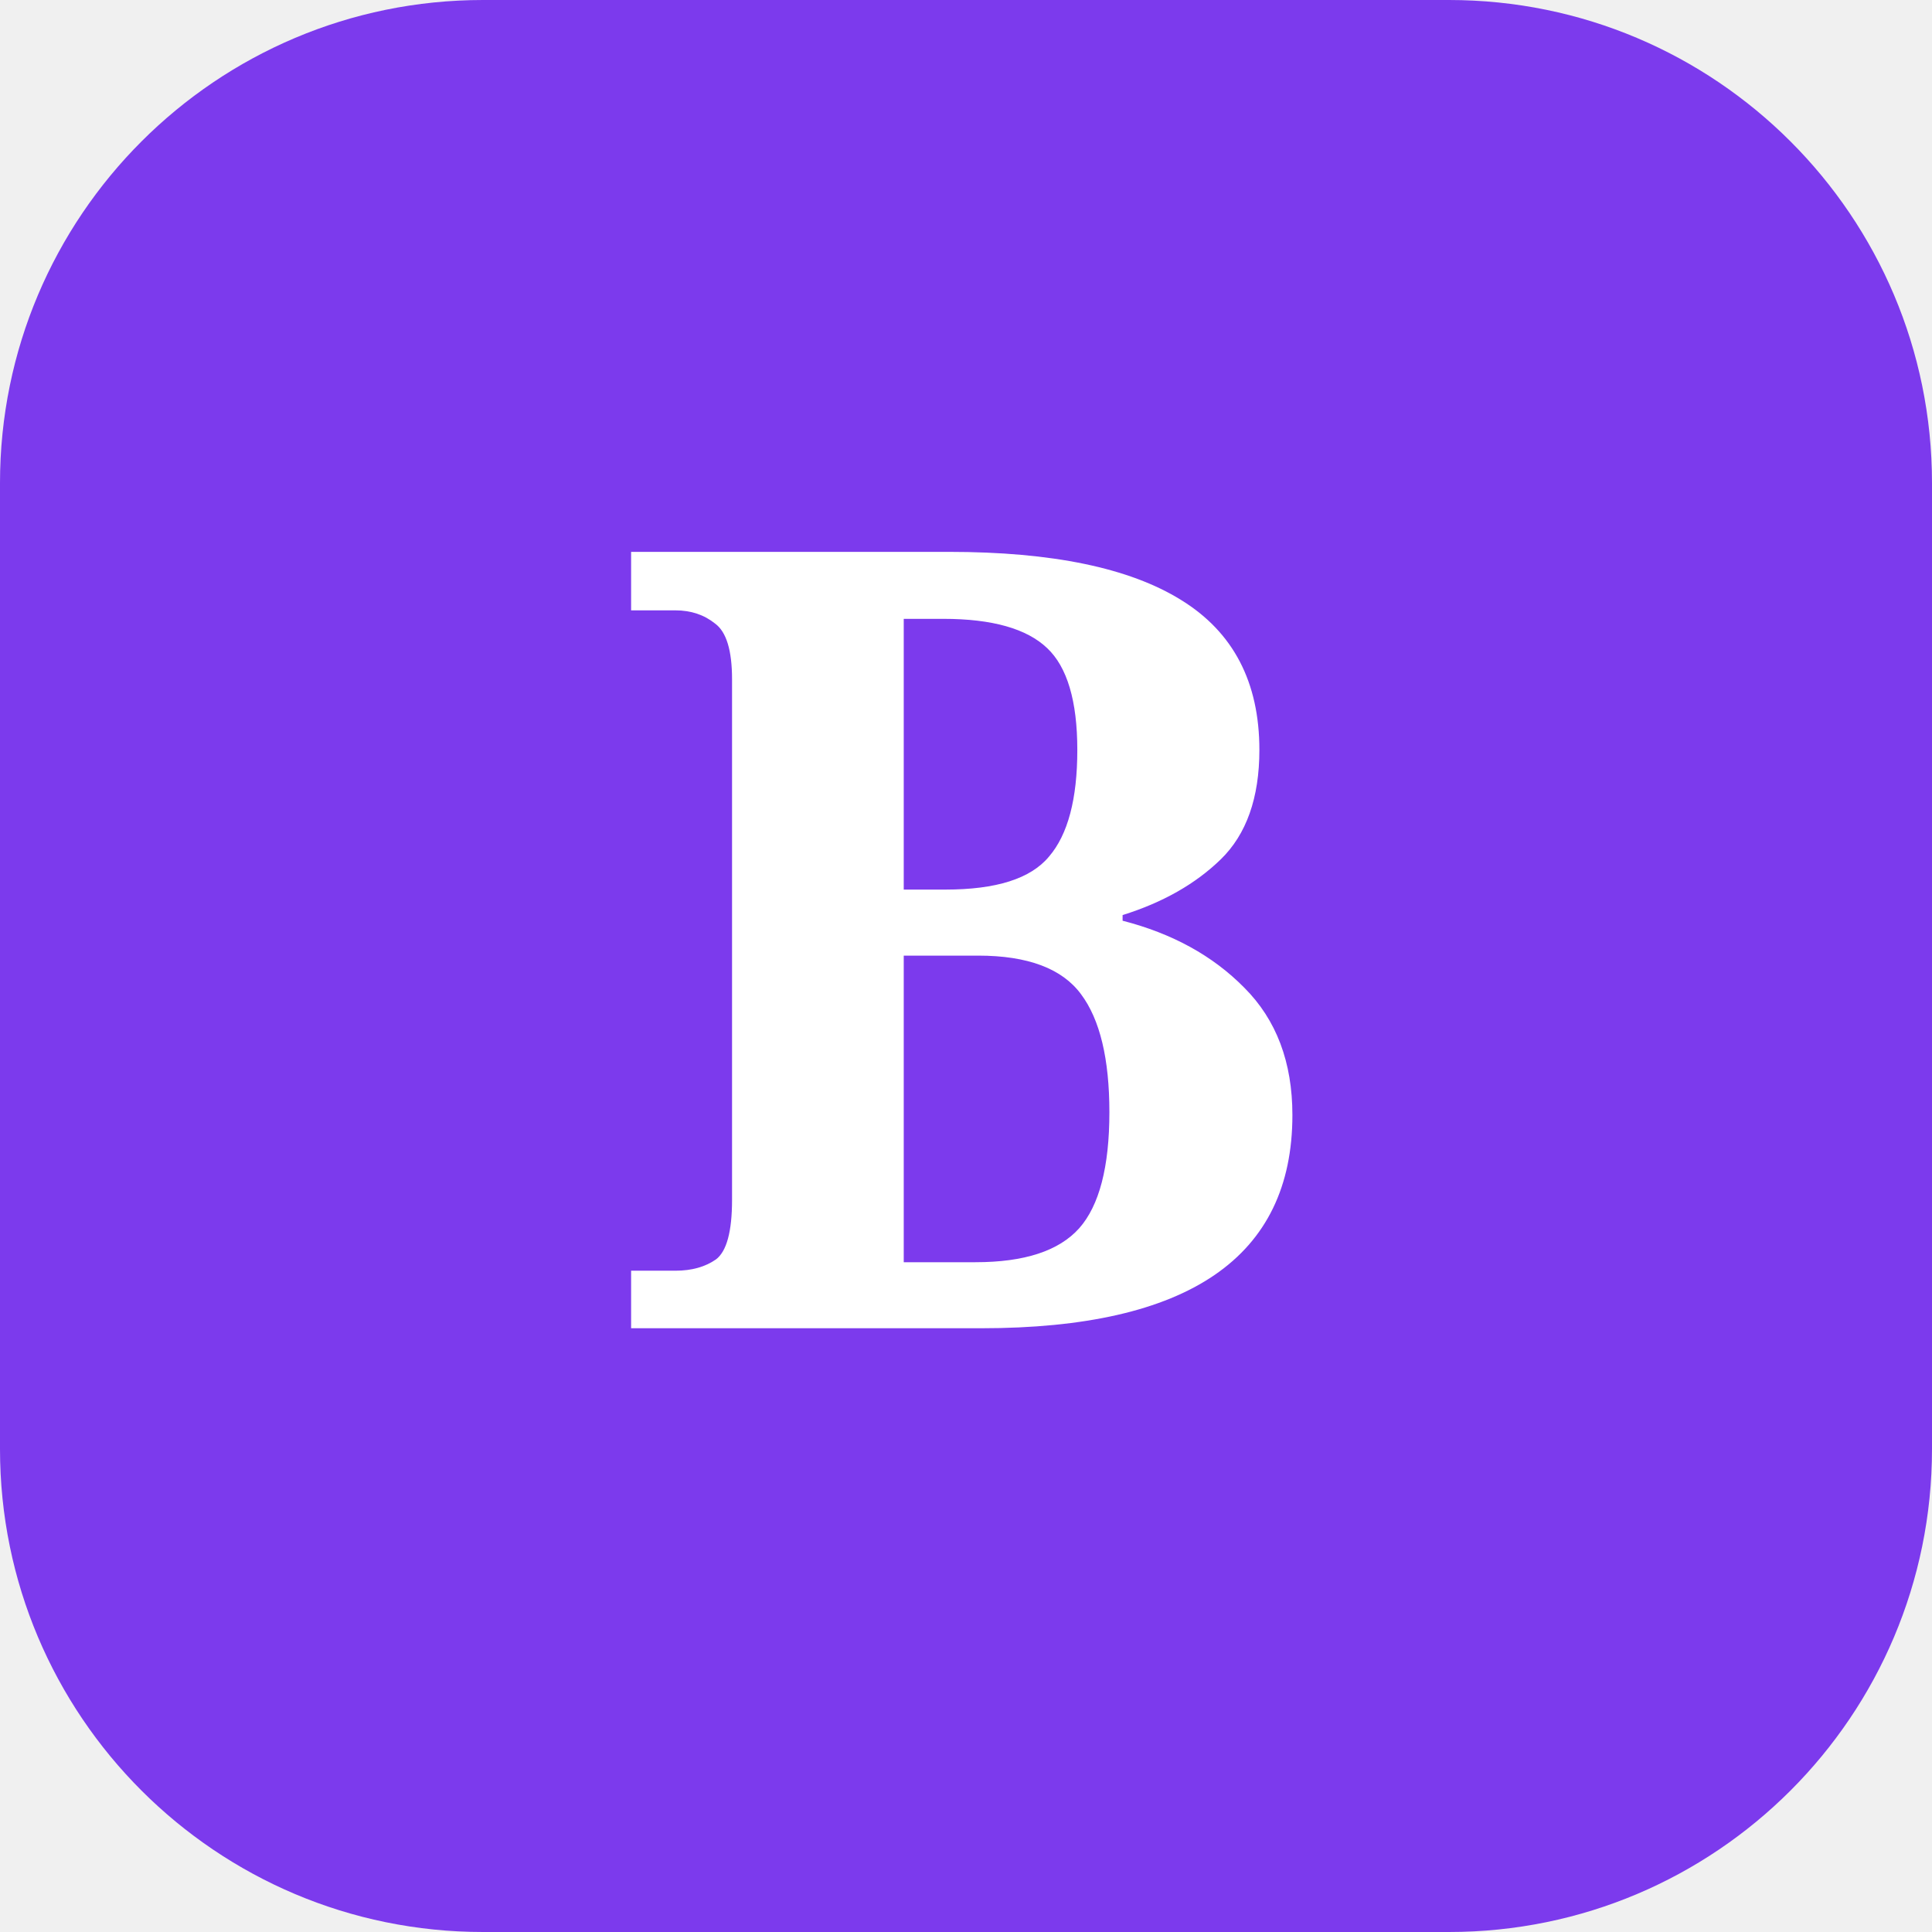
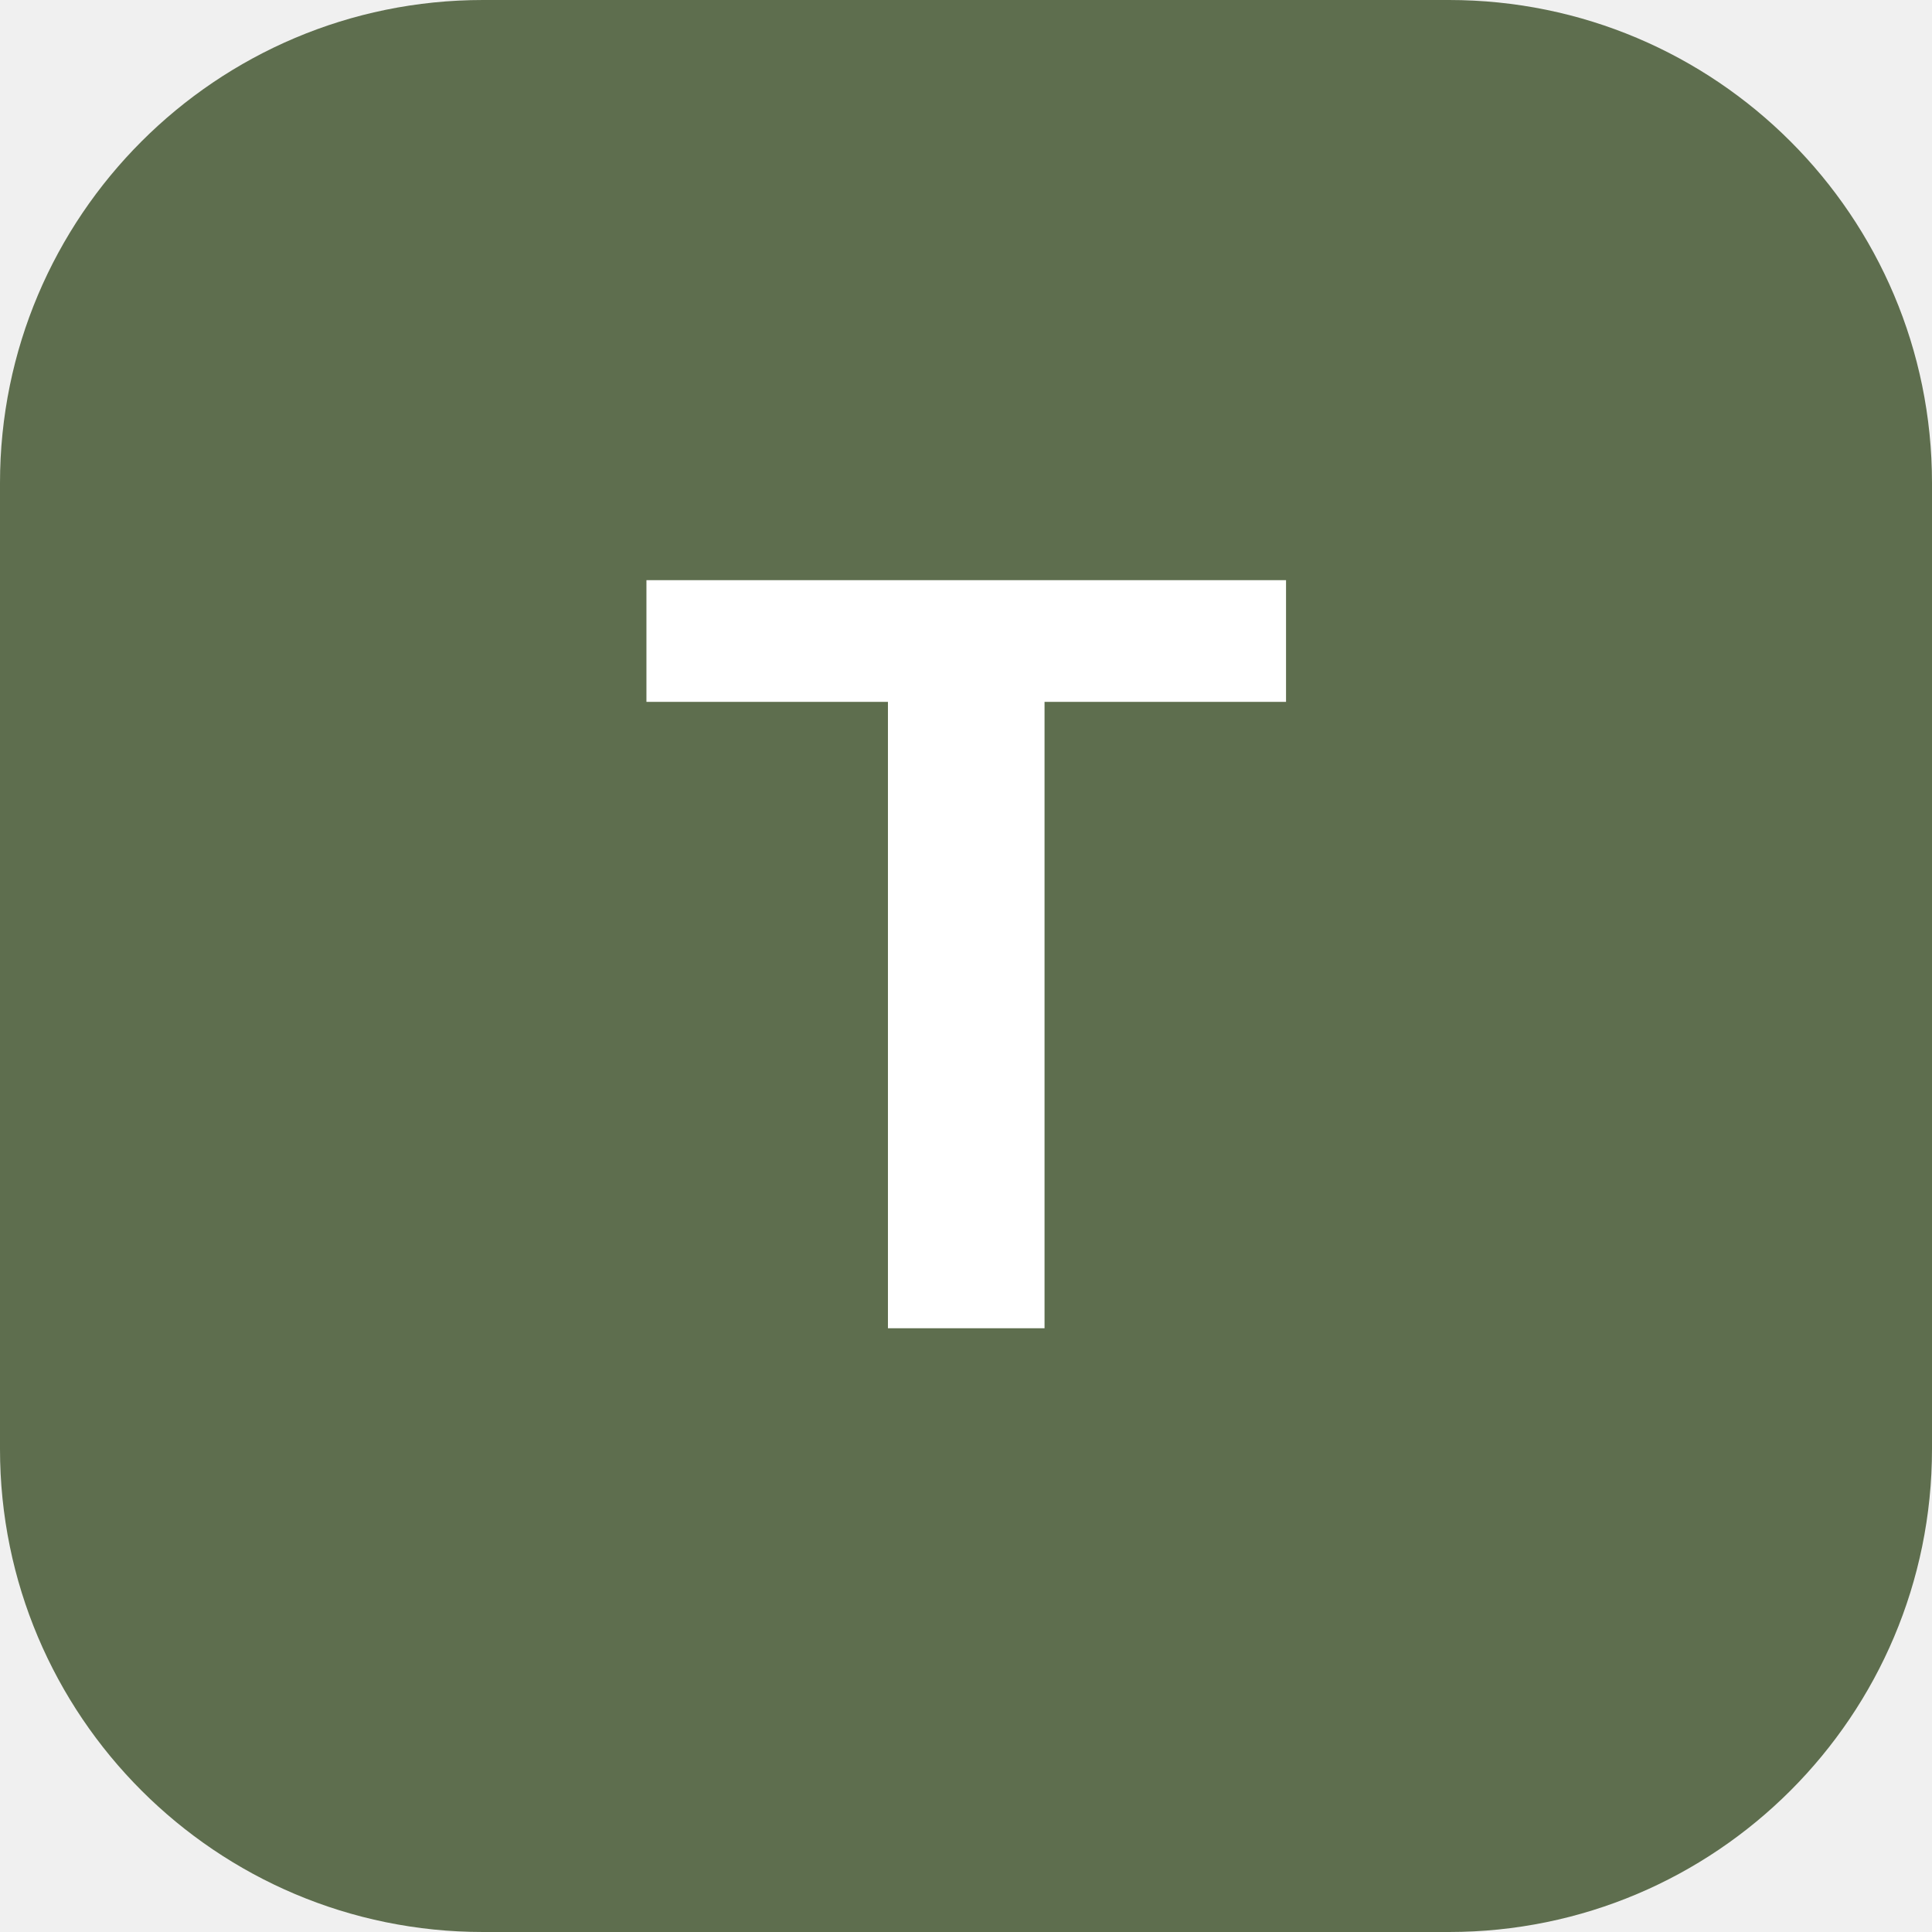
- <svg xmlns="http://www.w3.org/2000/svg" viewBox="0 0 32 32">
-   <rect width="32" height="32" rx="8" fill="#7C3AED" />
-   <text x="16" y="22" font-family="Georgia,serif" font-size="18" font-weight="bold" text-anchor="middle" fill="white">B</text>
+ <svg xmlns="http://www.w3.org/2000/svg" width="32" height="32" viewBox="0 0 32 32">
+   <rect width="32" height="32" rx="8" fill="#5E6E4E" />
+   <text x="16" y="22" text-anchor="middle" font-family="Arial, sans-serif" font-size="18" font-weight="700" fill="white">T</text>
</svg>
